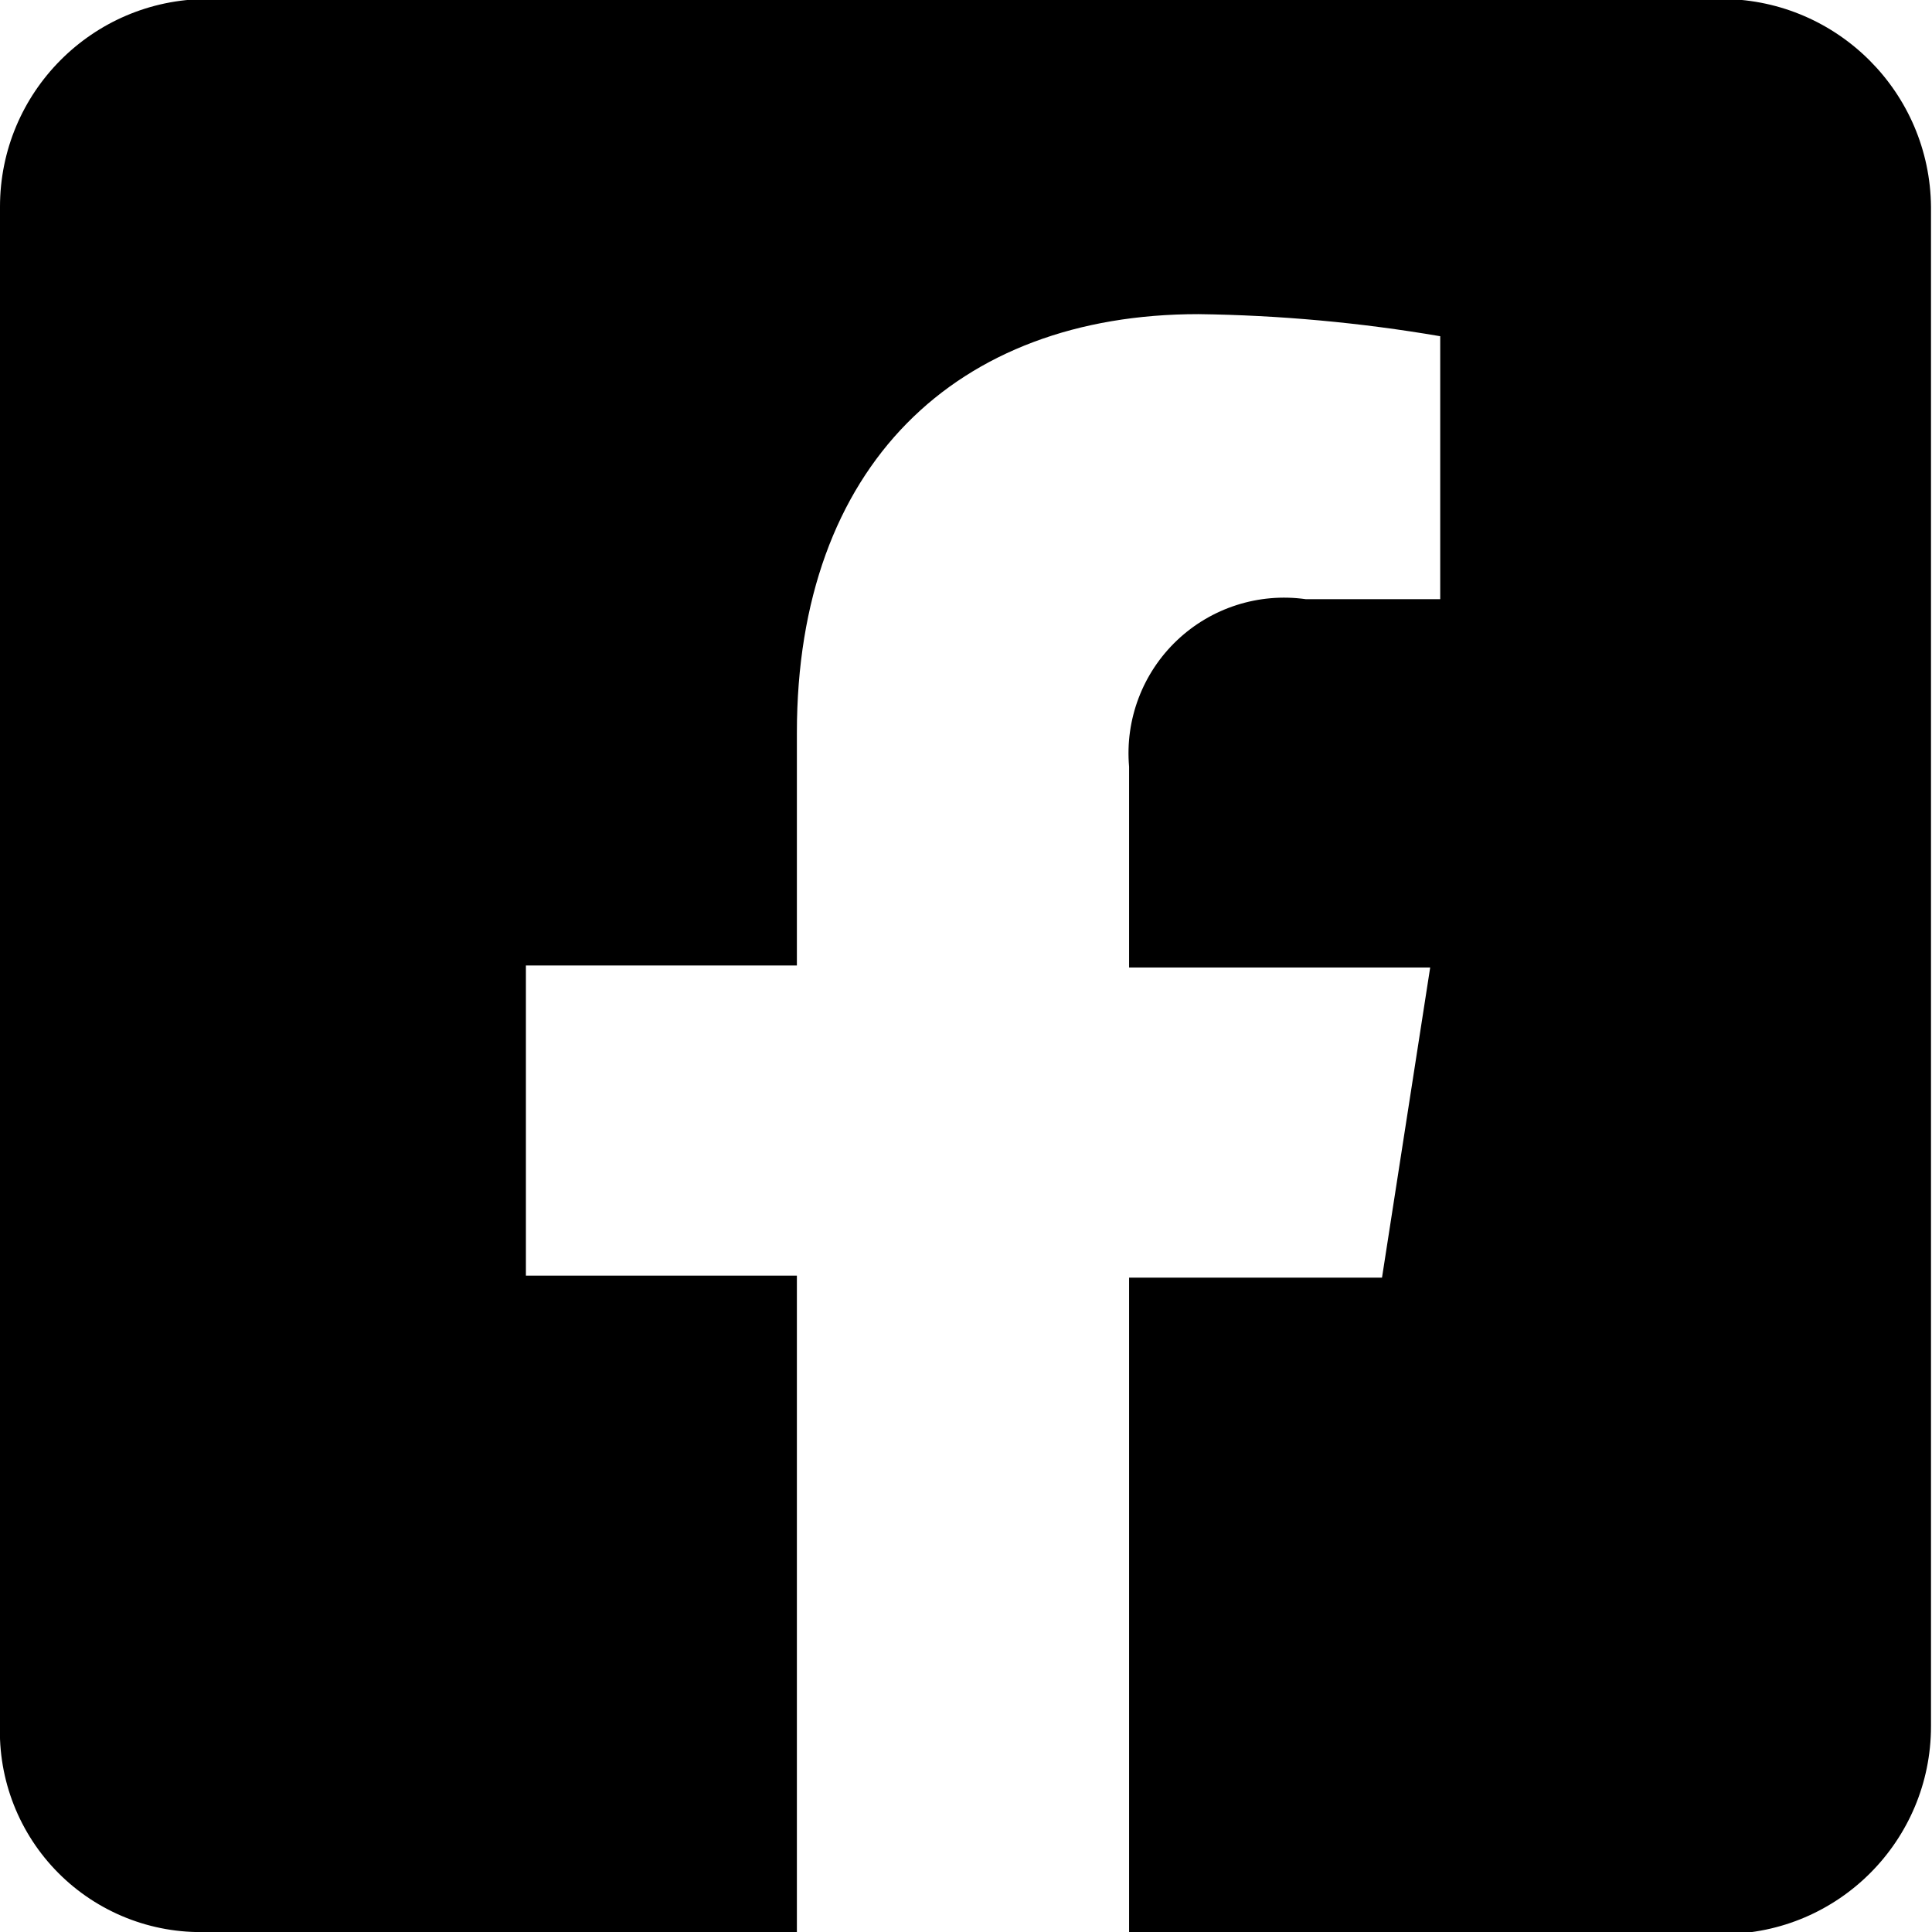
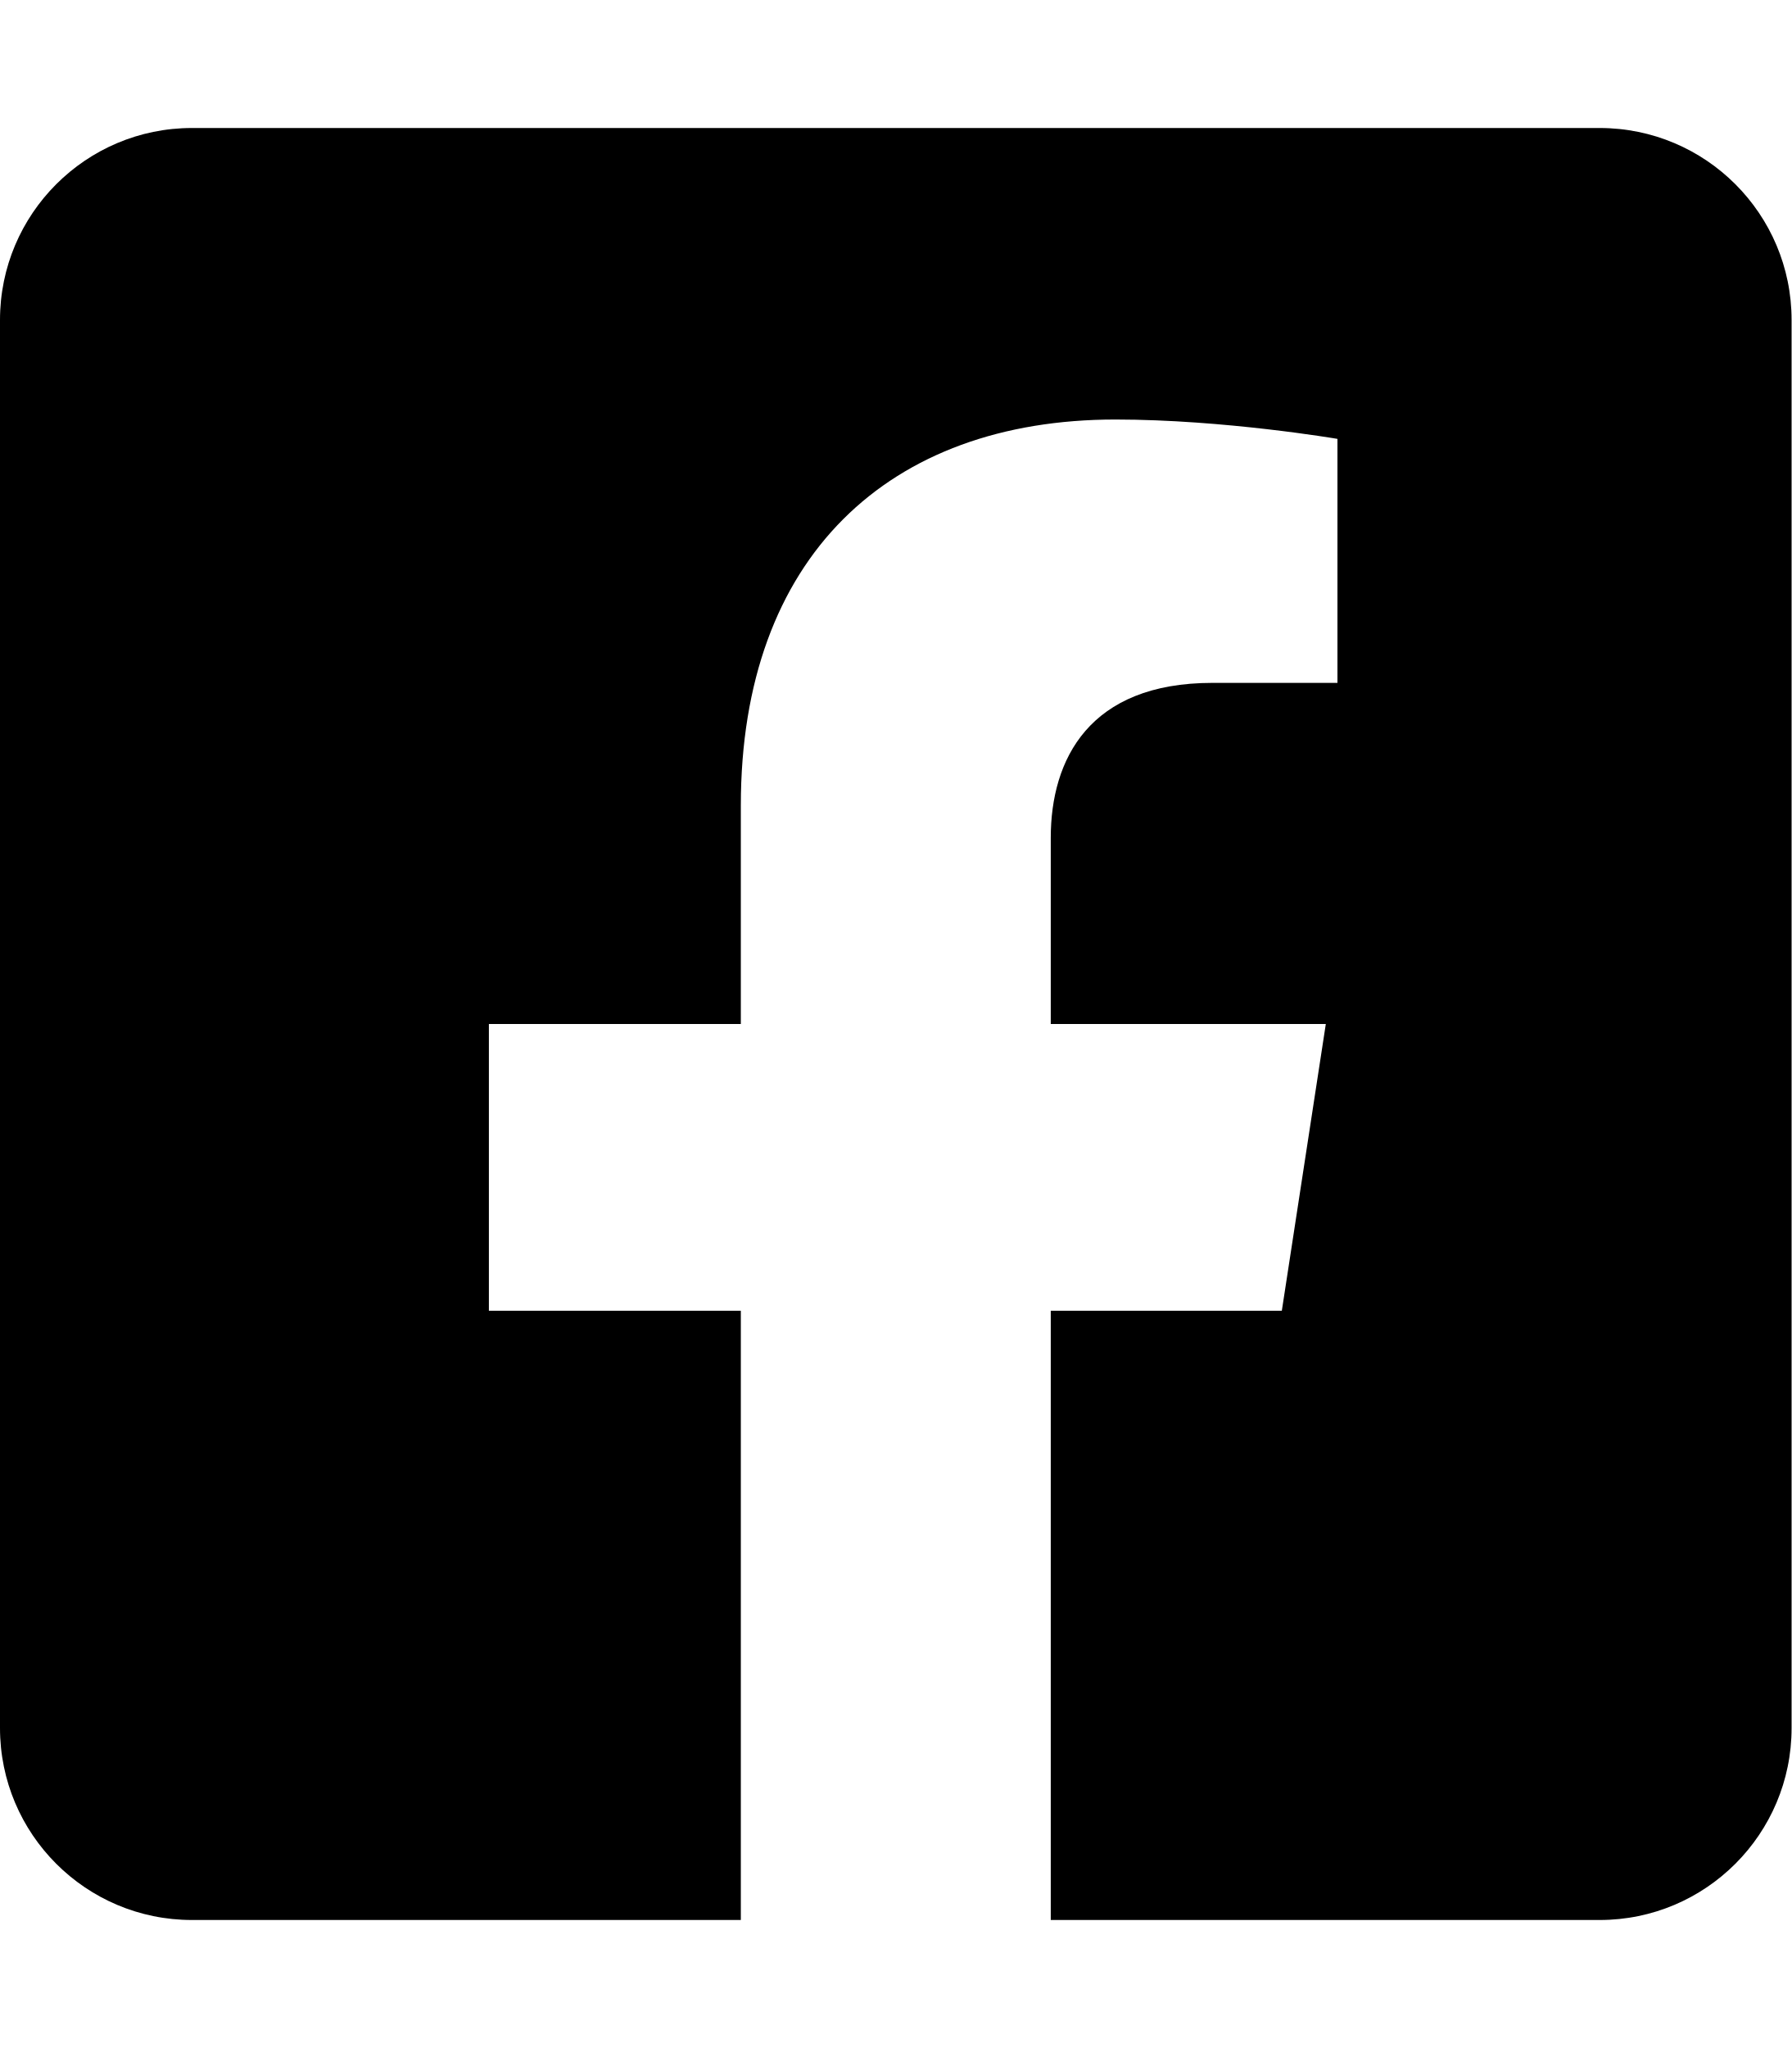
- <svg xmlns="http://www.w3.org/2000/svg" viewBox="0 0 19.25 19.25">
-   <path class="a" d="M17.56.12H2.44A2.07,2.07,0,0,0,.38,2.19V17.31a2,2,0,0,0,2.06,2.07H8.32V12.84H5.62V9.75h2.7V7.43c0-2.66,1.59-4.17,4-4.17a15.47,15.47,0,0,1,2.41.22V6.1H13.39a1.55,1.55,0,0,0-1.76,1.67v2h3l-.48,3.09H11.63v6.54h5.93a2.07,2.07,0,0,0,2.06-2.07V2.19A2.09,2.09,0,0,0,17.56.12Z" transform="translate(-0.38 -0.13)" />
+ <svg xmlns="http://www.w3.org/2000/svg" viewBox="0 0 448 512">
+   <path d="M400 32H48A48 48 0 0 0 0 80v352a48 48 0 0 0 48 48h137.25V327.69h-63V256h63v-54.64c0-62.15 37-96.48 93.67-96.48 27.14 0 55.52 4.84 55.52 4.84v61h-31.27c-30.81 0-40.42 19.12-40.42 38.73V256h68.78l-11 71.69h-57.78V480H400a48 48 0 0 0 48-48V80a48 48 0 0 0-48-48z" />
</svg>
